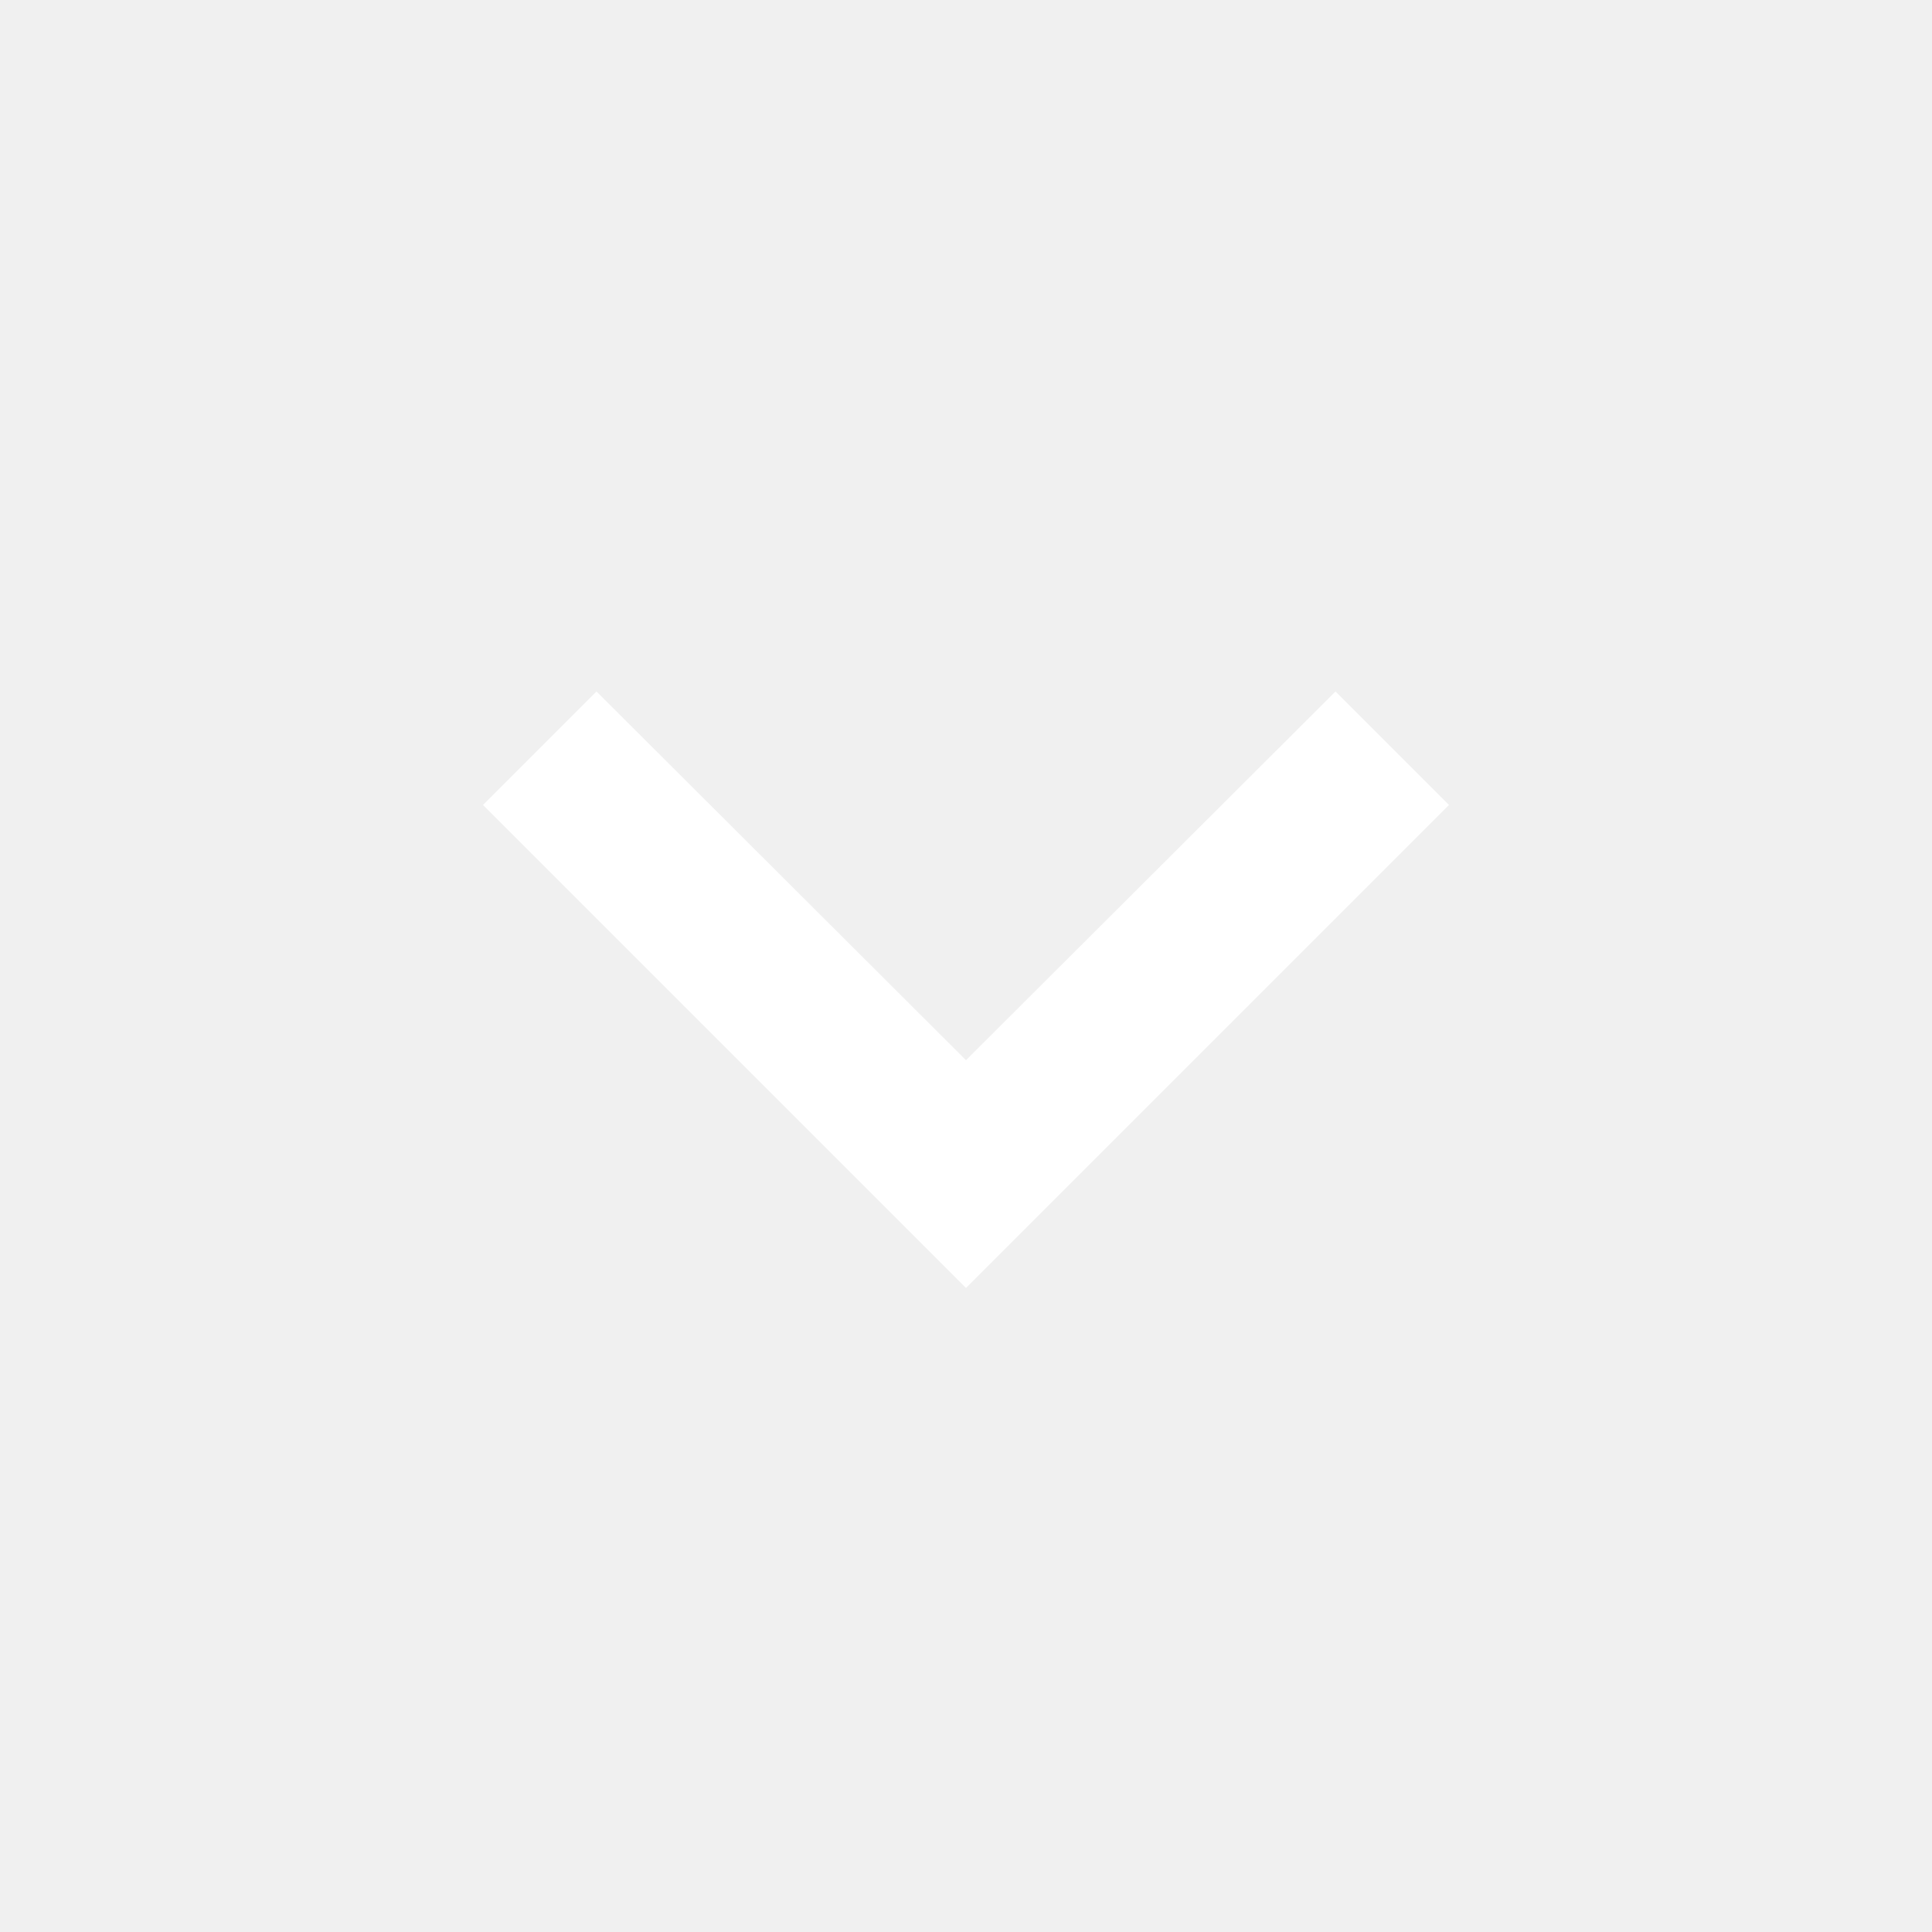
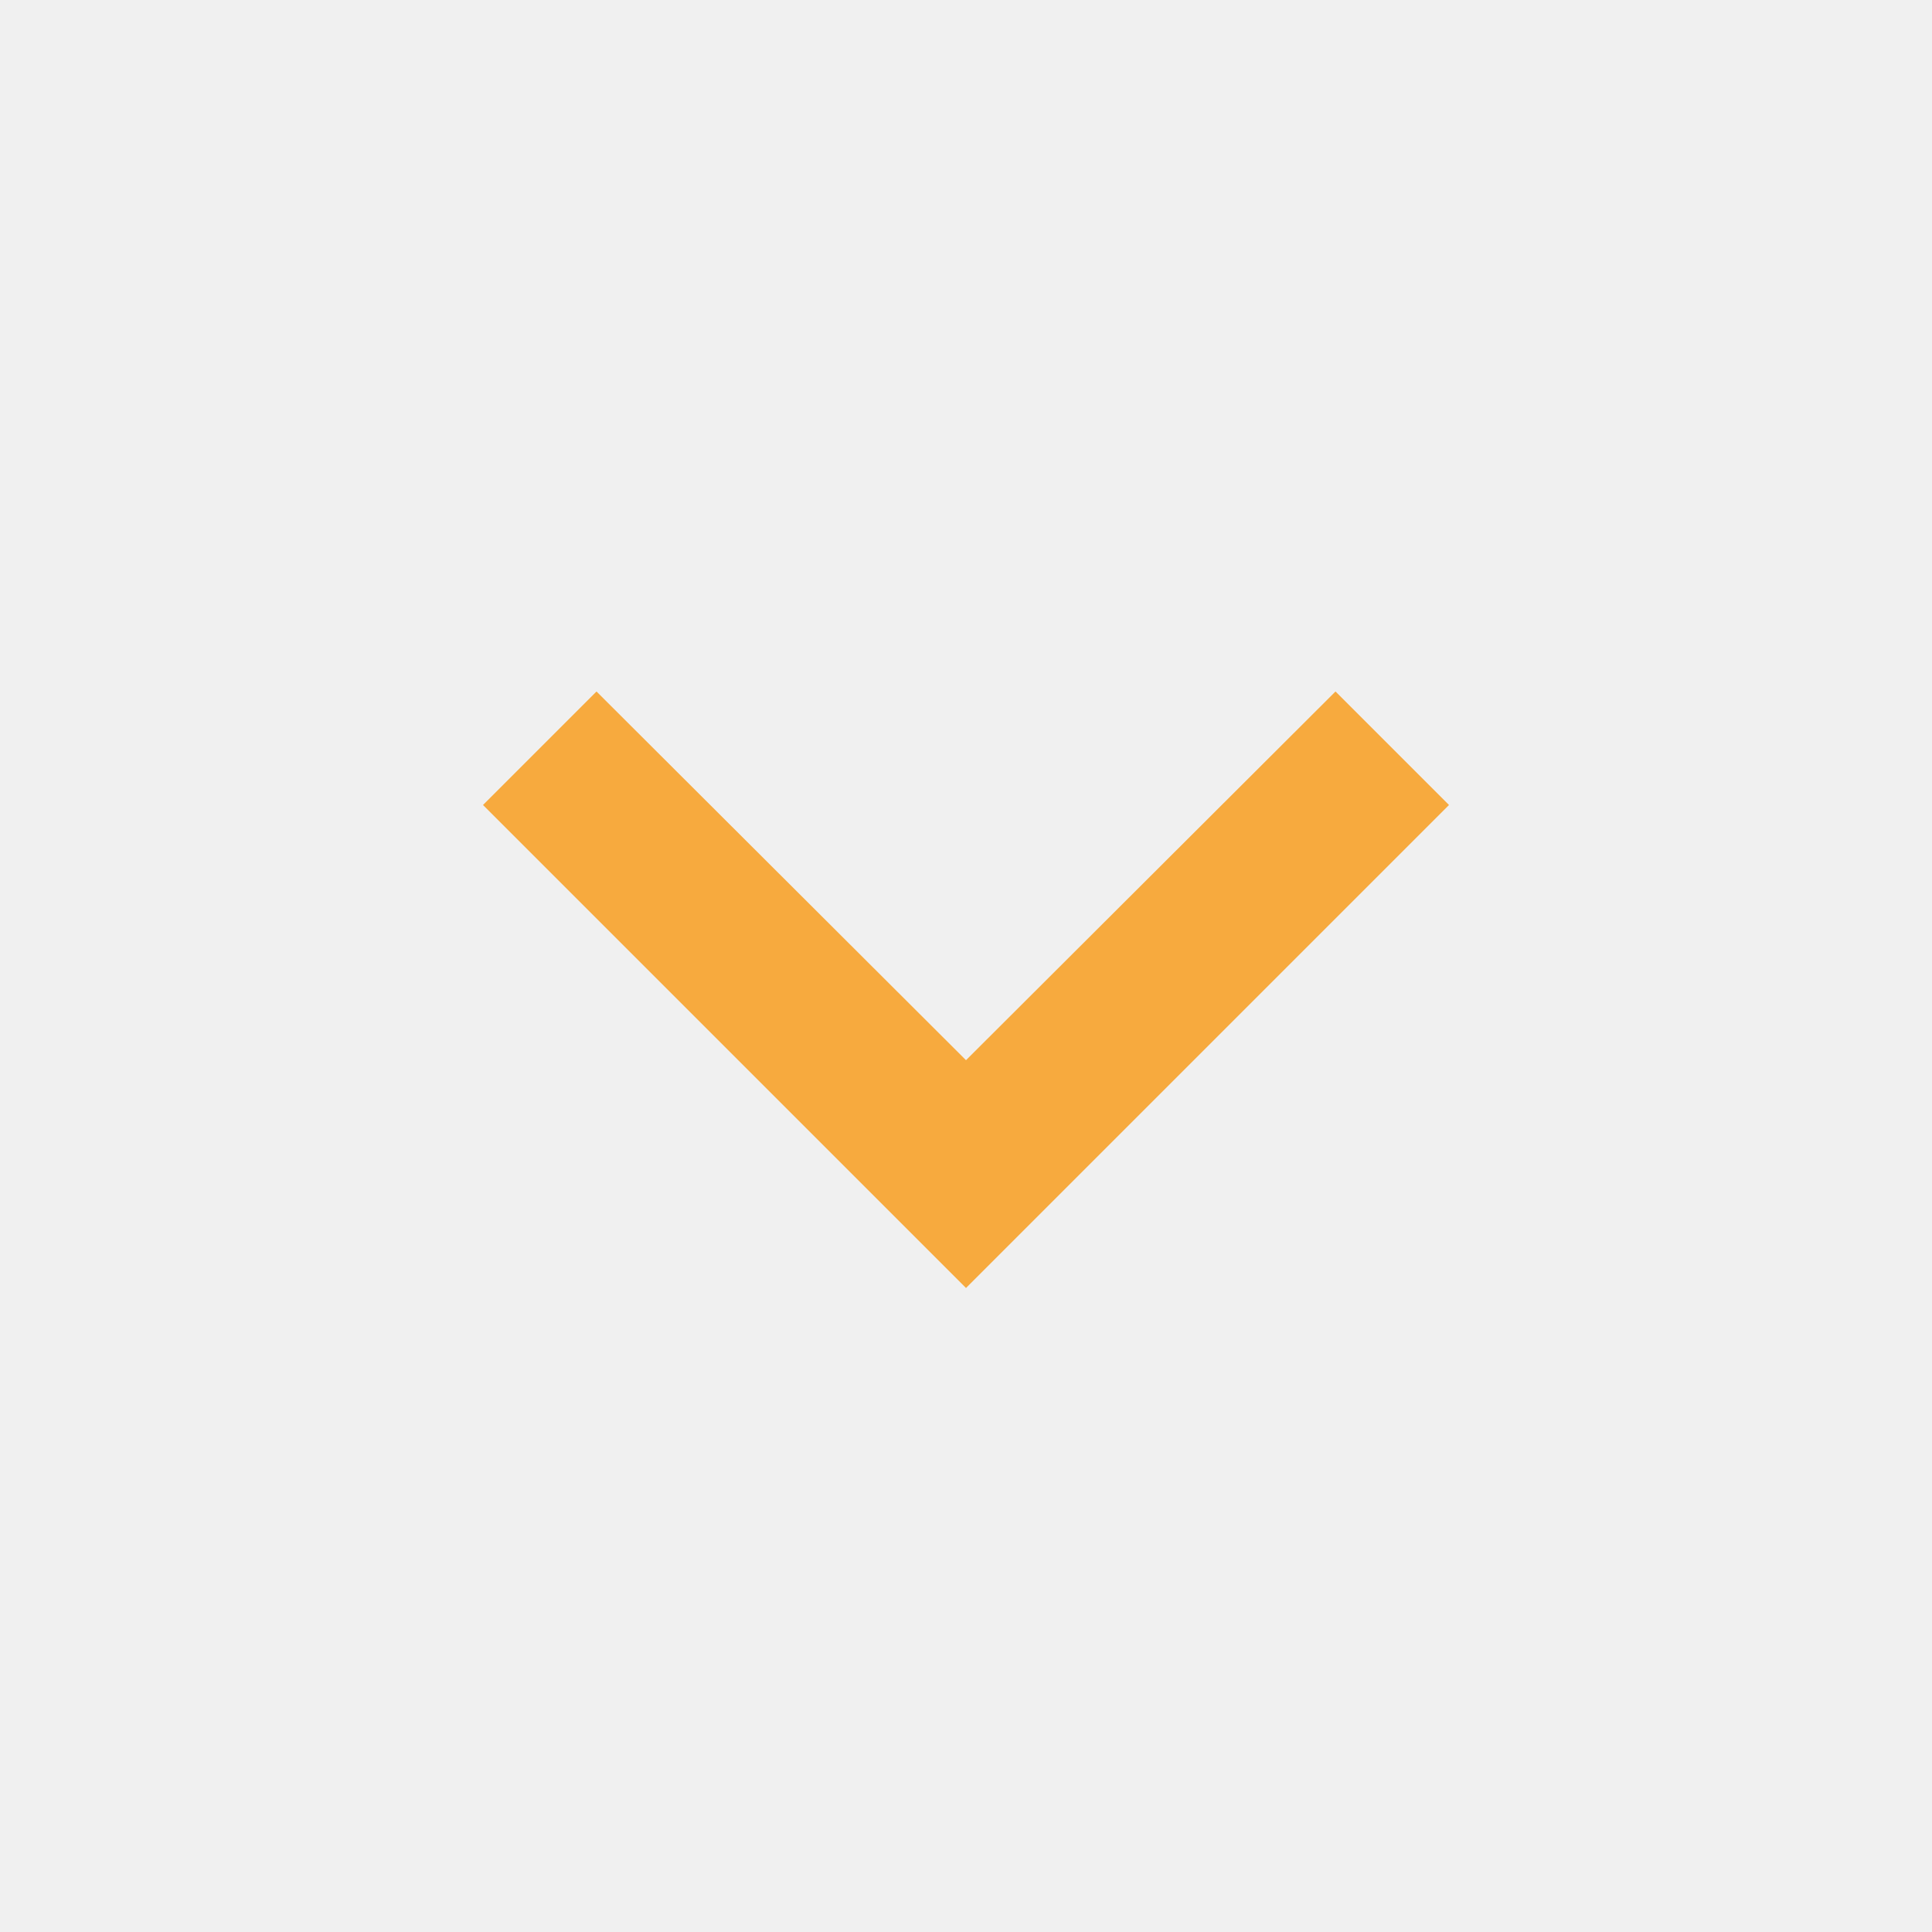
- <svg xmlns="http://www.w3.org/2000/svg" height="24" width="24" fill="#FFF">
+ <svg xmlns="http://www.w3.org/2000/svg" height="24" width="24" fill="#f7aa3e">
  <path d="M24 24H0V0h24v24z" fill="none" opacity=".87" />
  <path d="M16.59 8.59 12 13.17 7.41 8.59 6 10l6 6 6-6-1.41-1.41z" />
</svg>
